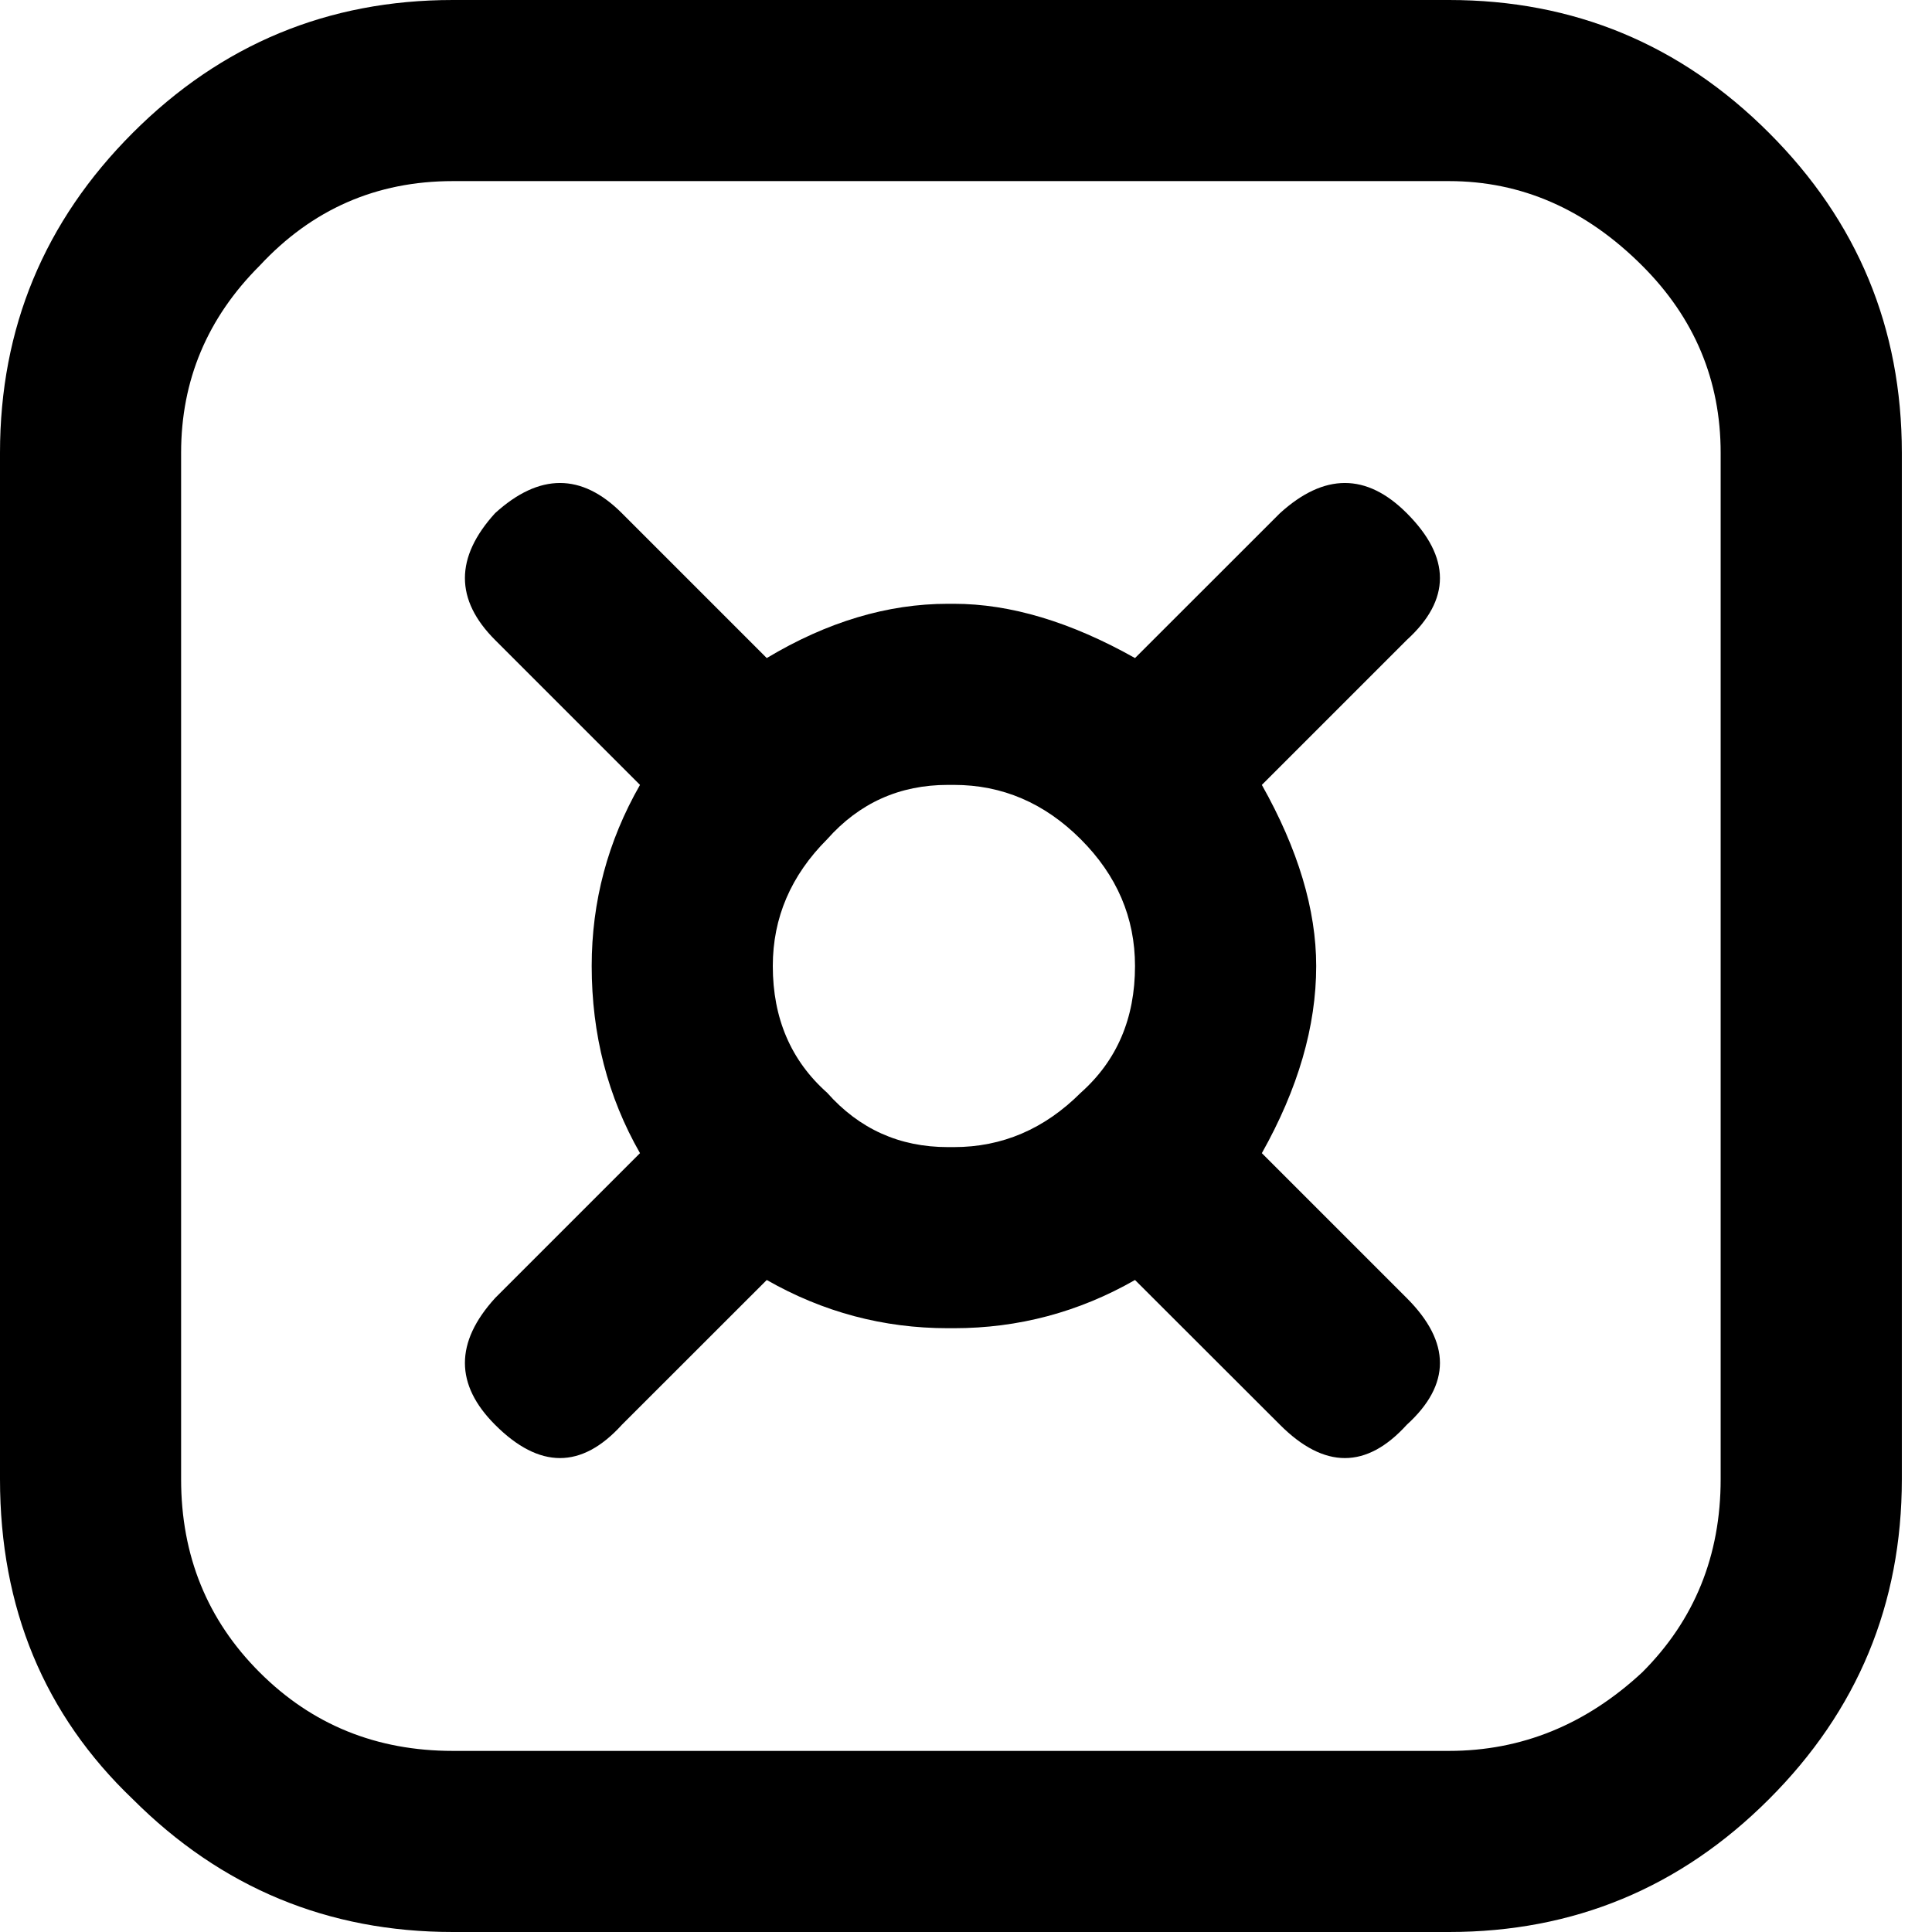
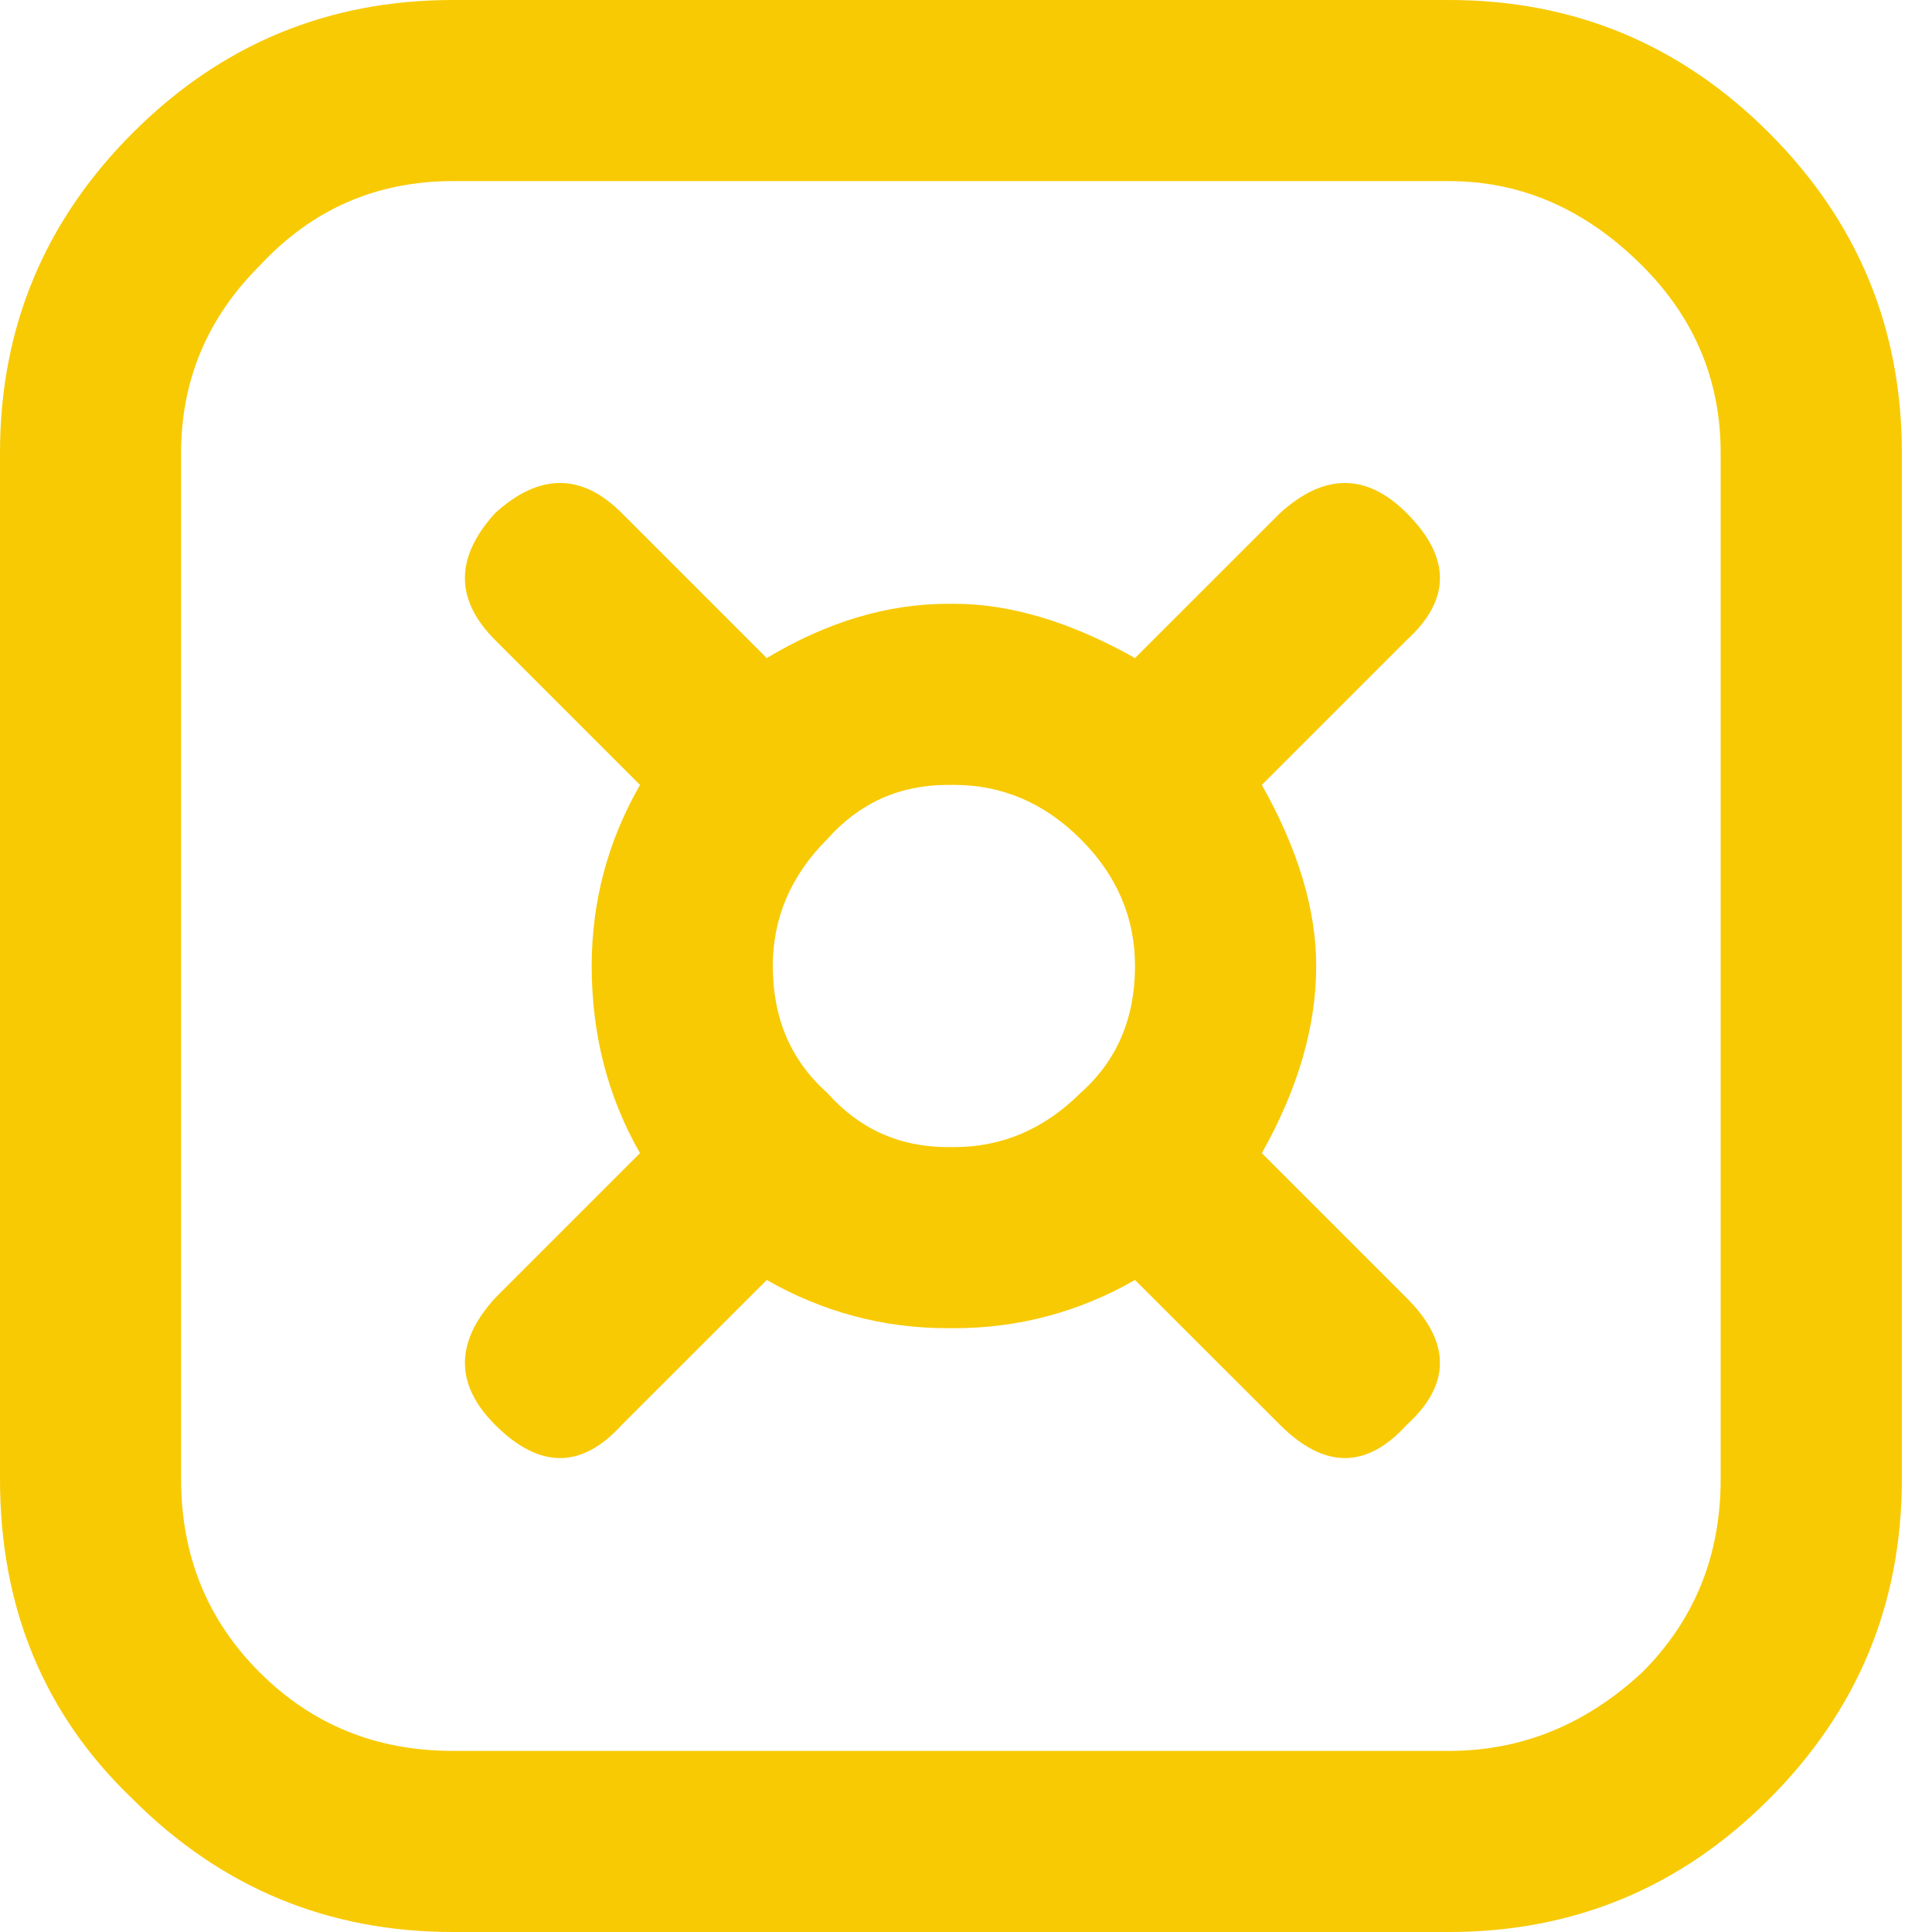
<svg xmlns="http://www.w3.org/2000/svg" width="23" height="23" viewBox="0 0 23 23" fill="none">
-   <path d="M21.059 1.581C20.005 0.527 18.735 0 17.25 0H5.391C3.905 0 2.635 0.527 1.581 1.581C0.527 2.635 0 3.905 0 5.391V17.609C0 19.143 0.527 20.413 1.581 21.419C2.635 22.473 3.905 23 5.391 23H17.25C18.735 23 20.005 22.473 21.059 21.419C22.114 20.365 22.641 19.095 22.641 17.609V5.391C22.641 3.905 22.114 2.635 21.059 1.581ZM19.55 3.163C20.173 3.785 20.484 4.528 20.484 5.391V17.609C20.484 18.52 20.173 19.287 19.55 19.909C18.879 20.532 18.113 20.844 17.25 20.844H5.391C4.48 20.844 3.714 20.532 3.091 19.909C2.468 19.287 2.156 18.52 2.156 17.609V5.391C2.156 4.528 2.468 3.785 3.091 3.163C3.714 2.492 4.48 2.156 5.391 2.156H17.25C18.113 2.156 18.879 2.492 19.55 3.163ZM16.747 7.619C17.274 7.14 17.274 6.636 16.747 6.109C16.268 5.63 15.765 5.63 15.238 6.109L13.512 7.834C12.746 7.403 12.027 7.188 11.356 7.188H11.284C10.566 7.188 9.847 7.403 9.128 7.834L7.403 6.109C6.924 5.63 6.421 5.63 5.894 6.109C5.415 6.636 5.415 7.14 5.894 7.619L7.619 9.344C7.235 10.015 7.044 10.733 7.044 11.5C7.044 12.315 7.235 13.057 7.619 13.728L5.894 15.453C5.415 15.98 5.415 16.483 5.894 16.962C6.421 17.49 6.924 17.49 7.403 16.962L9.128 15.238C9.799 15.621 10.518 15.812 11.284 15.812H11.356C12.123 15.812 12.842 15.621 13.512 15.238L15.238 16.962C15.765 17.49 16.268 17.49 16.747 16.962C17.274 16.483 17.274 15.98 16.747 15.453L15.022 13.728C15.453 12.961 15.669 12.219 15.669 11.5C15.669 10.829 15.453 10.11 15.022 9.344L16.747 7.619ZM9.847 13.009C9.416 12.626 9.2 12.123 9.2 11.5C9.2 10.925 9.416 10.422 9.847 9.991C10.23 9.559 10.709 9.344 11.284 9.344H11.356C11.931 9.344 12.434 9.559 12.866 9.991C13.297 10.422 13.512 10.925 13.512 11.5C13.512 12.123 13.297 12.626 12.866 13.009C12.434 13.441 11.931 13.656 11.356 13.656H11.284C10.709 13.656 10.23 13.441 9.847 13.009Z" fill="#000000" />
+   <path d="M21.059 1.581C20.005 0.527 18.735 0 17.25 0H5.391C3.905 0 2.635 0.527 1.581 1.581C0.527 2.635 0 3.905 0 5.391V17.609C0 19.143 0.527 20.413 1.581 21.419C2.635 22.473 3.905 23 5.391 23H17.25C18.735 23 20.005 22.473 21.059 21.419C22.114 20.365 22.641 19.095 22.641 17.609V5.391C22.641 3.905 22.114 2.635 21.059 1.581ZM19.55 3.163C20.173 3.785 20.484 4.528 20.484 5.391V17.609C20.484 18.52 20.173 19.287 19.55 19.909C18.879 20.532 18.113 20.844 17.25 20.844H5.391C4.48 20.844 3.714 20.532 3.091 19.909C2.468 19.287 2.156 18.52 2.156 17.609V5.391C2.156 4.528 2.468 3.785 3.091 3.163C3.714 2.492 4.48 2.156 5.391 2.156H17.25C18.113 2.156 18.879 2.492 19.55 3.163ZM16.747 7.619C17.274 7.14 17.274 6.636 16.747 6.109C16.268 5.63 15.765 5.63 15.238 6.109L13.512 7.834C12.746 7.403 12.027 7.188 11.356 7.188H11.284C10.566 7.188 9.847 7.403 9.128 7.834L7.403 6.109C6.924 5.63 6.421 5.63 5.894 6.109C5.415 6.636 5.415 7.14 5.894 7.619L7.619 9.344C7.235 10.015 7.044 10.733 7.044 11.5C7.044 12.315 7.235 13.057 7.619 13.728L5.894 15.453C5.415 15.98 5.415 16.483 5.894 16.962C6.421 17.49 6.924 17.49 7.403 16.962L9.128 15.238C9.799 15.621 10.518 15.812 11.284 15.812H11.356C12.123 15.812 12.842 15.621 13.512 15.238L15.238 16.962C15.765 17.49 16.268 17.49 16.747 16.962C17.274 16.483 17.274 15.98 16.747 15.453L15.022 13.728C15.453 12.961 15.669 12.219 15.669 11.5C15.669 10.829 15.453 10.11 15.022 9.344L16.747 7.619ZM9.847 13.009C9.416 12.626 9.2 12.123 9.2 11.5C9.2 10.925 9.416 10.422 9.847 9.991C10.23 9.559 10.709 9.344 11.284 9.344H11.356C11.931 9.344 12.434 9.559 12.866 9.991C13.297 10.422 13.512 10.925 13.512 11.5C13.512 12.123 13.297 12.626 12.866 13.009C12.434 13.441 11.931 13.656 11.356 13.656H11.284C10.709 13.656 10.23 13.441 9.847 13.009Z" fill="#f8ca04" />
</svg>
